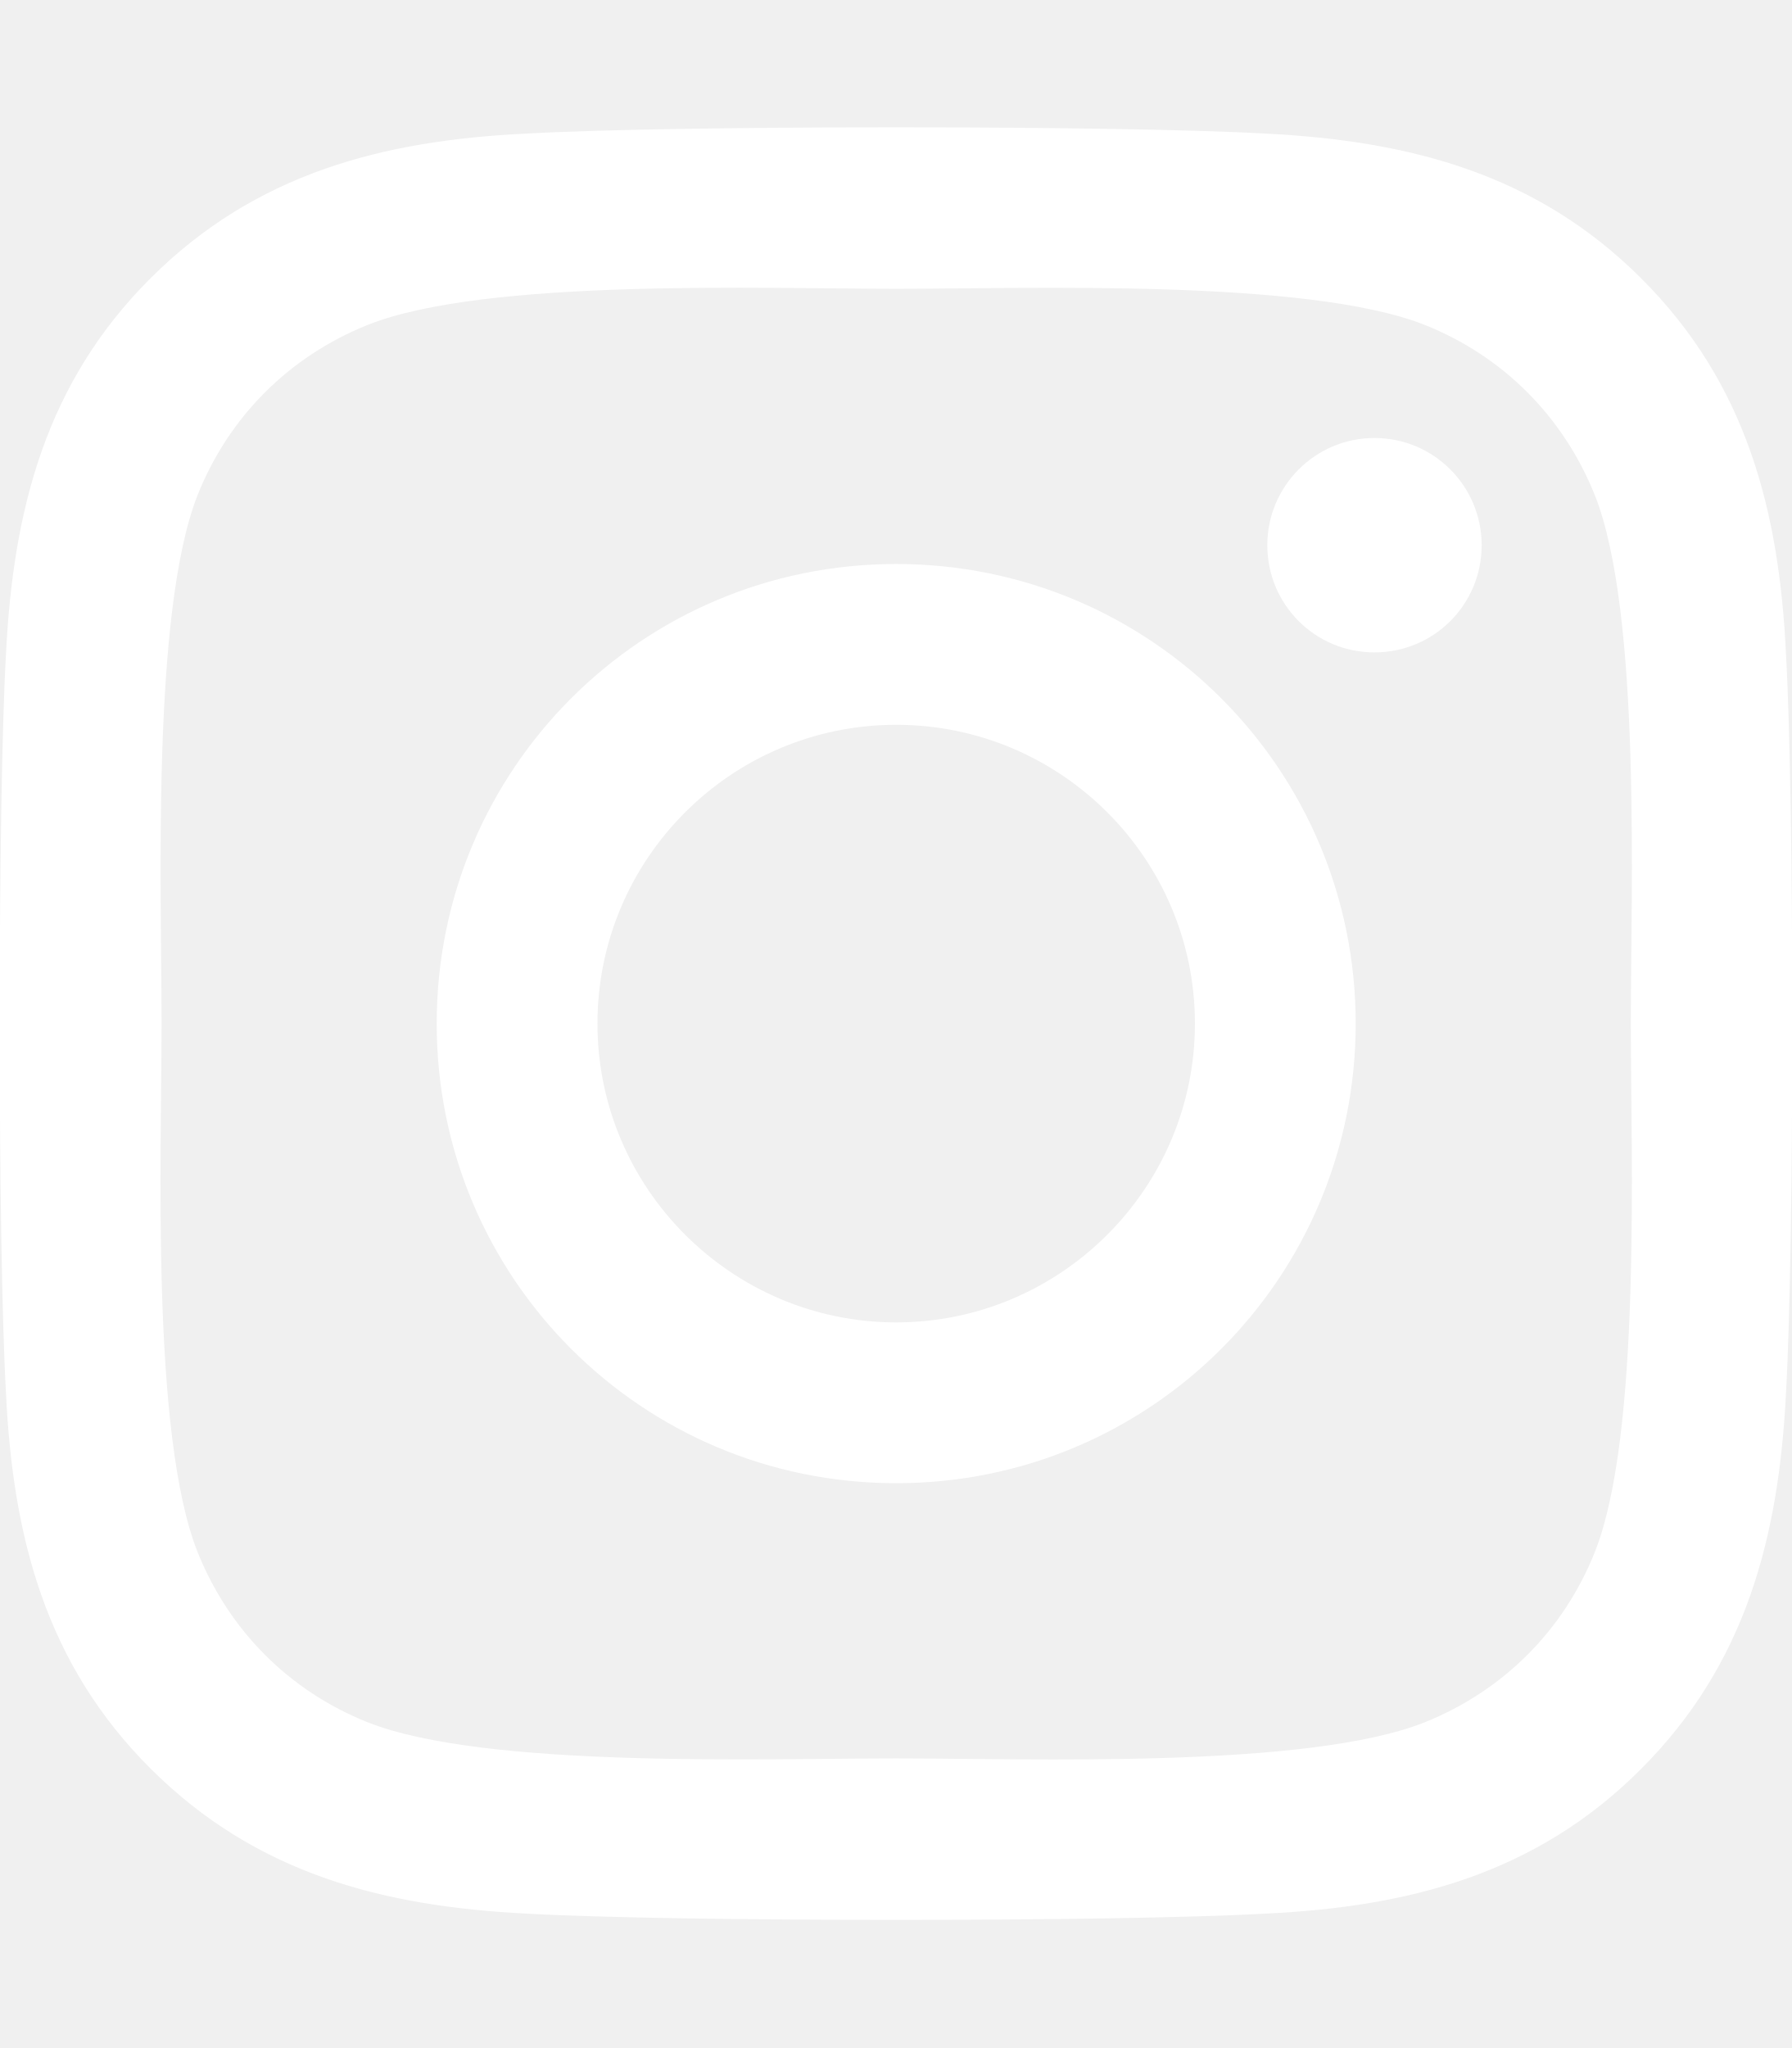
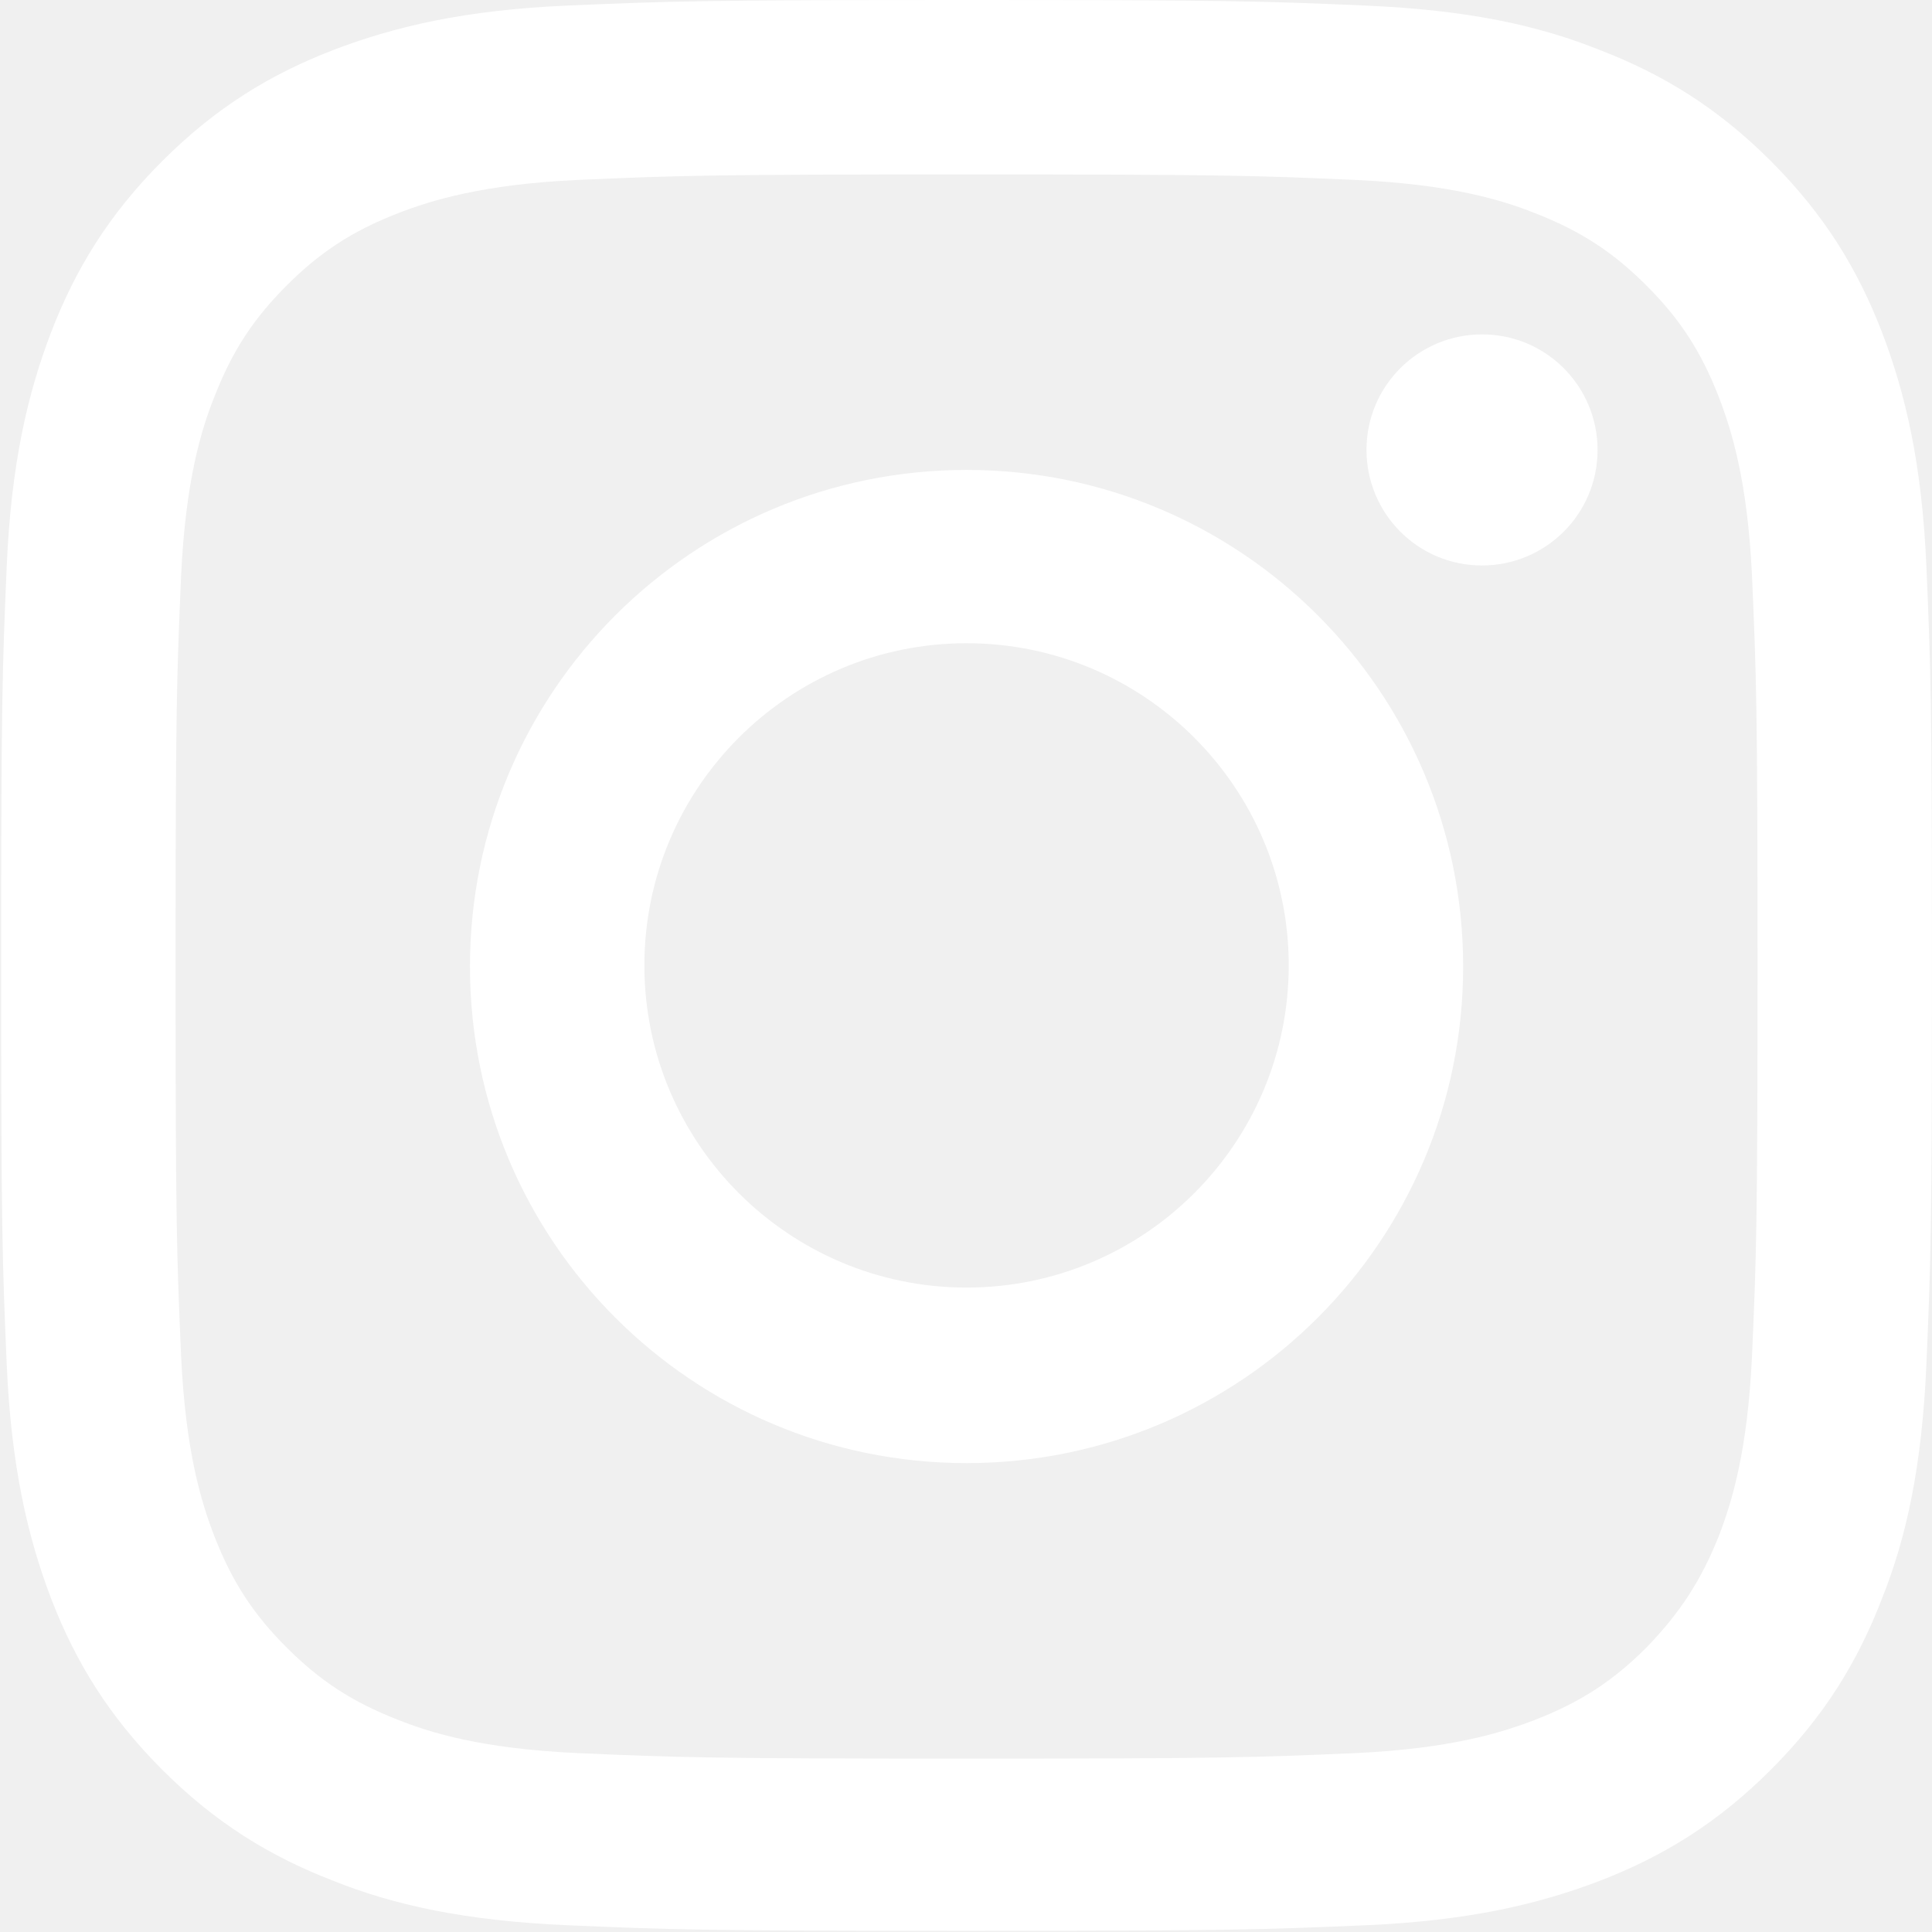
- <svg xmlns="http://www.w3.org/2000/svg" fill="white" viewBox="0 0 448 512">
-   <path d="M224.1 141c-63.6 0-114.9 51.3-114.9 114.9s51.3 114.9 114.9 114.9S339 319.5 339 255.9 287.7 141 224.1 141zm0 189.6c-41.1 0-74.7-33.5-74.7-74.7s33.5-74.7 74.7-74.7 74.7 33.5 74.7 74.7-33.6 74.7-74.7 74.7zm146.4-194.3c0 14.9-12 26.8-26.8 26.8-14.9 0-26.8-12-26.8-26.8s12-26.8 26.8-26.8 26.8 12 26.8 26.8zm76.1 27.2c-1.7-35.9-9.9-67.7-36.2-93.9-26.2-26.2-58-34.4-93.9-36.2-37-2.1-147.9-2.1-184.9 0-35.8 1.7-67.6 9.9-93.9 36.1s-34.4 58-36.2 93.9c-2.1 37-2.1 147.9 0 184.9 1.7 35.9 9.9 67.7 36.2 93.9s58 34.4 93.9 36.2c37 2.1 147.9 2.1 184.9 0 35.9-1.7 67.7-9.9 93.9-36.2 26.2-26.2 34.4-58 36.2-93.9 2.1-37 2.1-147.8 0-184.8zM398.8 388c-7.8 19.6-22.9 34.7-42.6 42.6-29.5 11.7-99.5 9-132.1 9s-102.7 2.6-132.1-9c-19.6-7.8-34.7-22.9-42.6-42.6-11.7-29.5-9-99.5-9-132.1s-2.6-102.7 9-132.1c7.8-19.6 22.9-34.7 42.6-42.6 29.5-11.7 99.5-9 132.1-9s102.7-2.6 132.1 9c19.6 7.8 34.7 22.9 42.6 42.6 11.7 29.5 9 99.5 9 132.1s2.7 102.7-9 132.1z" />
+ <svg xmlns="http://www.w3.org/2000/svg" xml:space="preserve" width="44.579mm" height="44.577mm" version="1.1" style="shape-rendering:geometricPrecision; text-rendering:geometricPrecision; image-rendering:optimizeQuality; fill-rule:evenodd; clip-rule:evenodd" viewBox="0 0 17.39 17.39">
+   <defs>
+     <style type="text/css">
+    
+     .fil0 {fill:white}
+    
+   </style>
+   </defs>
+   <g id="Camada_x0020_1">
+     <g id="_1523509791584">
+       <path class="fil0" d="M8.7 0c-2.36,0 -2.66,0.01 -3.59,0.05 -0.93,0.04 -1.56,0.19 -2.11,0.4 -0.57,0.22 -1.06,0.52 -1.54,1 -0.48,0.48 -0.78,0.97 -1,1.54 -0.21,0.55 -0.36,1.18 -0.4,2.11 -0.04,0.93 -0.05,1.22 -0.05,3.59 0,2.36 0.01,2.66 0.05,3.59 0.04,0.92 0.19,1.56 0.4,2.11 0.22,0.57 0.52,1.06 1,1.54 0.48,0.48 0.97,0.78 1.54,1 0.55,0.22 1.19,0.36 2.11,0.4 0.93,0.04 1.22,0.05 3.59,0.05 2.36,0 2.66,-0.01 3.59,-0.05 0.93,-0.04 1.56,-0.19 2.11,-0.4 0.57,-0.22 1.06,-0.52 1.54,-1 0.48,-0.48 0.78,-0.97 1,-1.54 0.22,-0.55 0.36,-1.19 0.4,-2.11 0.04,-0.93 0.05,-1.22 0.05,-3.59 0,-2.36 -0.01,-2.66 -0.05,-3.59 -0.04,-0.93 -0.19,-1.56 -0.4,-2.11 -0.22,-0.57 -0.52,-1.06 -1,-1.54 -0.48,-0.48 -0.97,-0.78 -1.54,-1 -0.55,-0.22 -1.18,-0.36 -2.11,-0.4 -0.93,-0.04 -1.22,-0.05 -3.59,-0.05l0 -0zm0 1.57c2.32,0 2.6,0.01 3.51,0.05 0.85,0.04 1.31,0.18 1.61,0.3 0.41,0.16 0.7,0.35 1,0.65 0.3,0.3 0.49,0.59 0.65,1 0.12,0.31 0.26,0.77 0.3,1.61 0.04,0.92 0.05,1.19 0.05,3.52 0,2.32 -0.01,2.6 -0.05,3.51 -0.04,0.85 -0.18,1.31 -0.3,1.62 -0.16,0.4 -0.35,0.69 -0.65,1 -0.3,0.3 -0.59,0.49 -1,0.65 -0.31,0.12 -0.77,0.26 -1.61,0.3 -0.92,0.04 -1.19,0.05 -3.51,0.05 -2.32,0 -2.6,-0.01 -3.51,-0.05 -0.85,-0.04 -1.31,-0.18 -1.61,-0.3 -0.41,-0.16 -0.7,-0.35 -1,-0.65 -0.3,-0.3 -0.49,-0.59 -0.65,-1 -0.12,-0.31 -0.26,-0.77 -0.3,-1.62 -0.04,-0.92 -0.05,-1.19 -0.05,-3.51 0,-2.32 0.01,-2.6 0.05,-3.52 0.04,-0.85 0.18,-1.31 0.3,-1.61 0.16,-0.41 0.35,-0.7 0.65,-1 0.3,-0.3 0.59,-0.49 1,-0.65 0.31,-0.12 0.77,-0.26 1.61,-0.3 0.92,-0.04 1.19,-0.05 3.51,-0.05z" />
+       <path class="fil0" d="M8.7 11.59c-1.6,0 -2.9,-1.3 -2.9,-2.9 0,-1.6 1.3,-2.9 2.9,-2.9 1.6,-0 2.9,1.3 2.9,2.9 0,1.6 -1.3,2.9 -2.9,2.9zm0 -7.36c-2.47,0 -4.47,2 -4.47,4.47 0,2.47 2,4.47 4.47,4.47 2.47,0 4.47,-2 4.47,-4.47 0,-2.47 -2,-4.47 -4.47,-4.47z" />
+       <path class="fil0" d="M14.38 4.05c0,0.58 -0.47,1.04 -1.04,1.04 -0.58,0 -1.04,-0.47 -1.04,-1.04 0,-0.58 0.47,-1.04 1.04,-1.04 0.58,0 1.04,0.47 1.04,1.04z" />
+     </g>
+   </g>
</svg>
